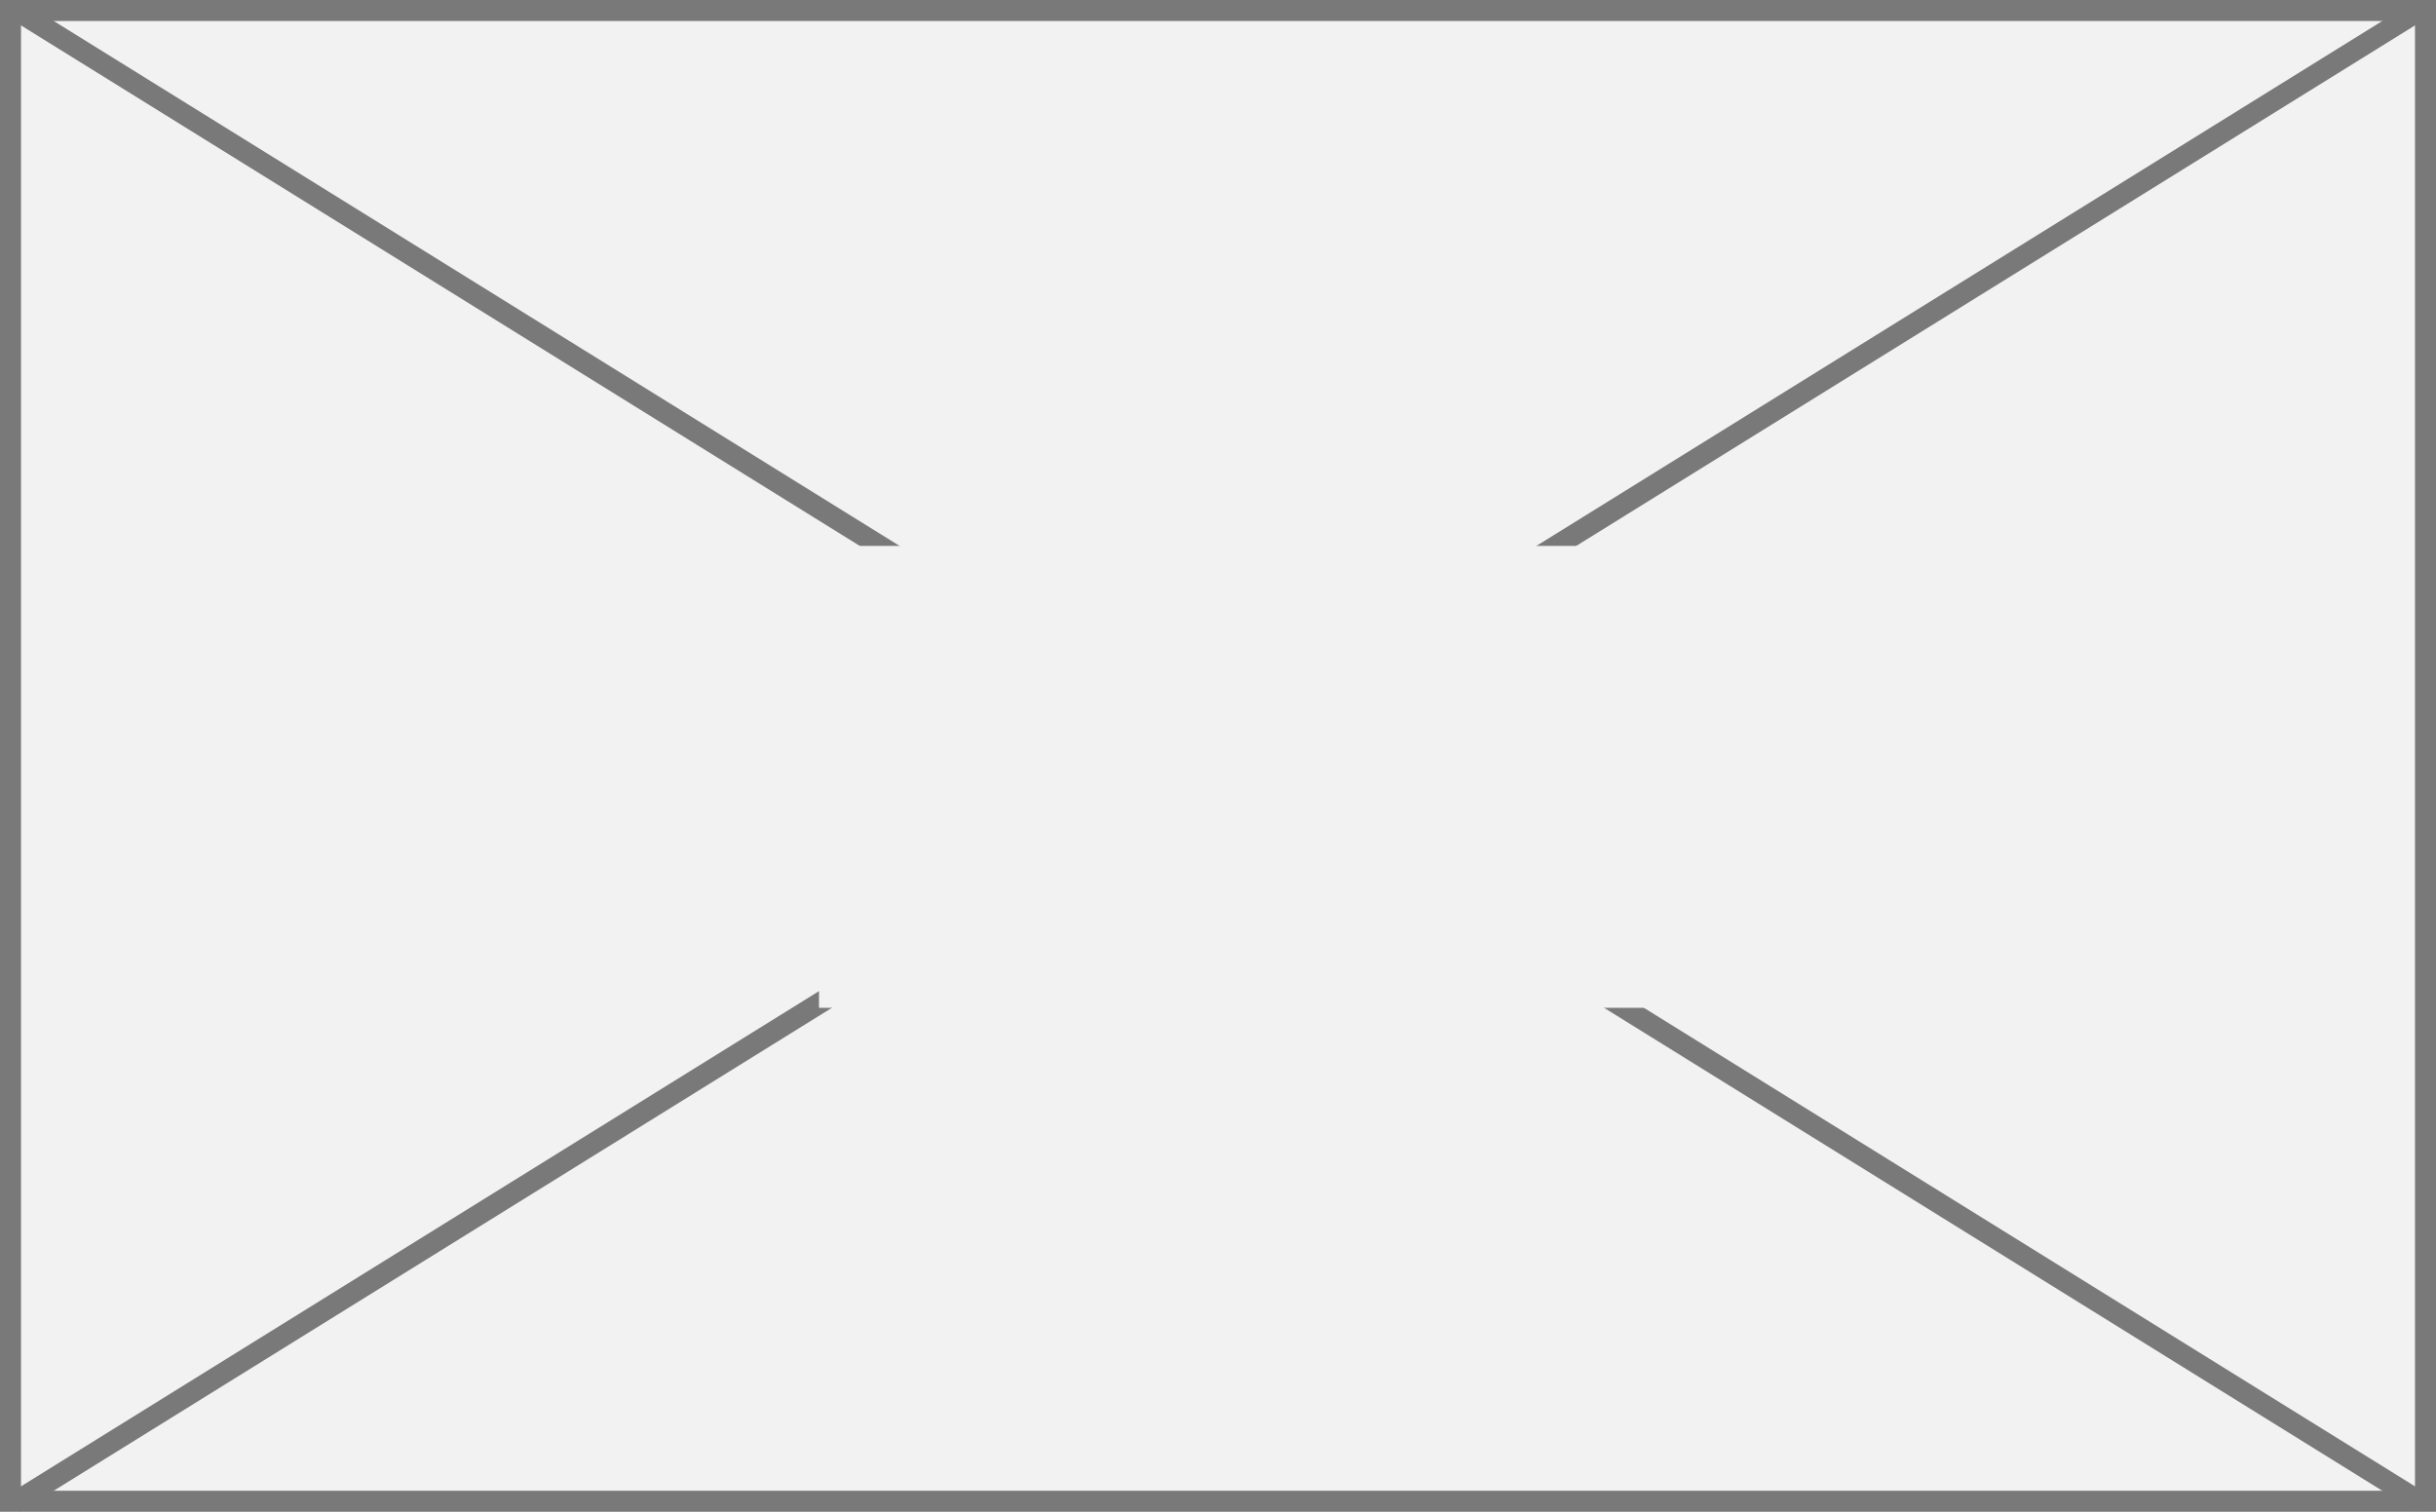
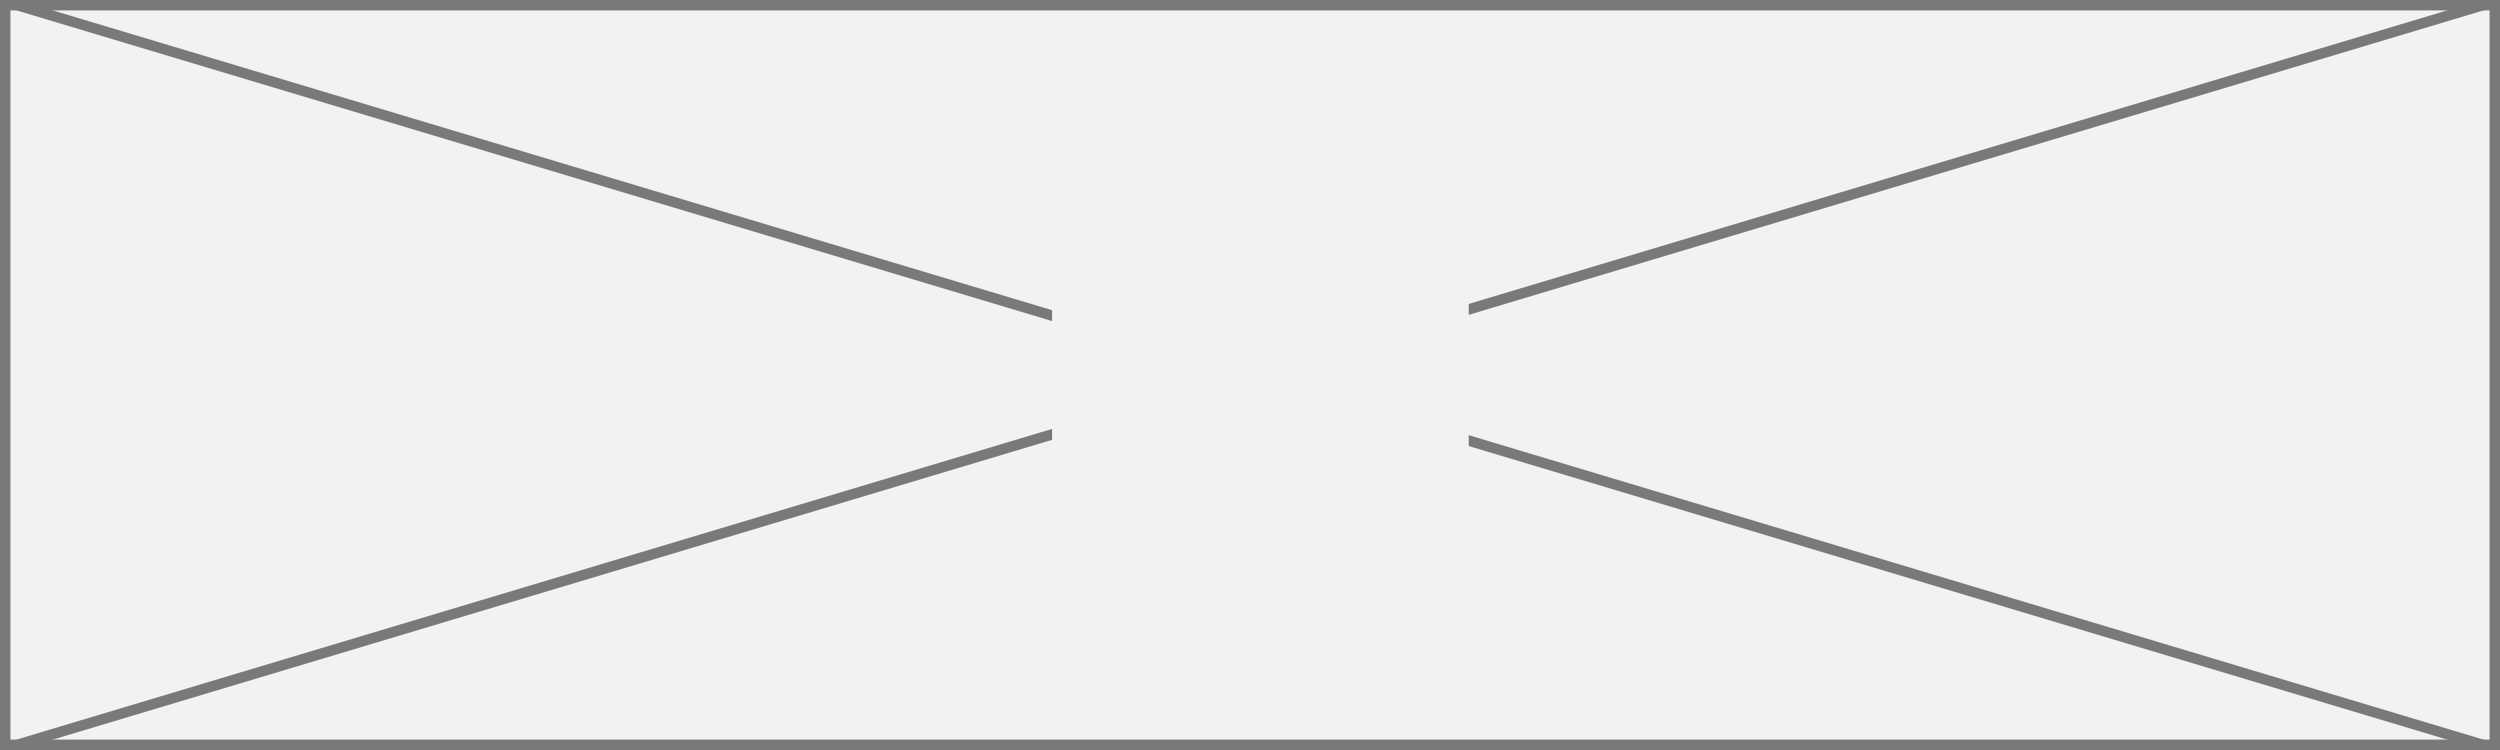
- <svg xmlns="http://www.w3.org/2000/svg" version="1.1" width="116px" height="72px">
+ <svg xmlns="http://www.w3.org/2000/svg" version="1.1" width="240px" height="72px">
  <defs>
-     <mask fill="white" id="clip26">
-       <path d="M 1600 459  L 1640 459  L 1640 481  L 1600 481  Z M 1561 433  L 1677 433  L 1677 505  L 1561 505  Z " fill-rule="evenodd" />
+     <mask fill="white" id="clip15">
+       <path d="M 832 906  L 872 906  L 872 928  L 832 928  Z M 731 880  L 971 880  L 971 952  L 731 952  Z " fill-rule="evenodd" />
    </mask>
  </defs>
-   <g transform="matrix(1 0 0 1 -1561 -433 )">
-     <path d="M 1561.5 433.5  L 1676.5 433.5  L 1676.5 504.5  L 1561.5 504.5  L 1561.5 433.5  Z " fill-rule="nonzero" fill="#f2f2f2" stroke="none" />
-     <path d="M 1561.5 433.5  L 1676.5 433.5  L 1676.5 504.5  L 1561.5 504.5  L 1561.5 433.5  Z " stroke-width="1" stroke="#797979" fill="none" />
-     <path d="M 1561.684 433.425  L 1676.316 504.575  M 1676.316 433.425  L 1561.684 504.575  " stroke-width="1" stroke="#797979" fill="none" mask="url(#clip26)" />
+   <g transform="matrix(1 0 0 1 -731 -880 )">
+     <path d="M 731.5 880.5  L 970.5 880.5  L 970.5 951.5  L 731.5 951.5  L 731.5 880.5  Z " fill-rule="nonzero" fill="#f2f2f2" stroke="none" />
+     <path d="M 731.5 880.5  L 970.5 880.5  L 970.5 951.5  L 731.5 951.5  L 731.5 880.5  Z " stroke-width="1" stroke="#797979" fill="none" />
+     <path d="M 732.596 880.479  L 969.404 951.521  M 969.404 880.479  L 732.596 951.521  " stroke-width="1" stroke="#797979" fill="none" mask="url(#clip15)" />
  </g>
</svg>
